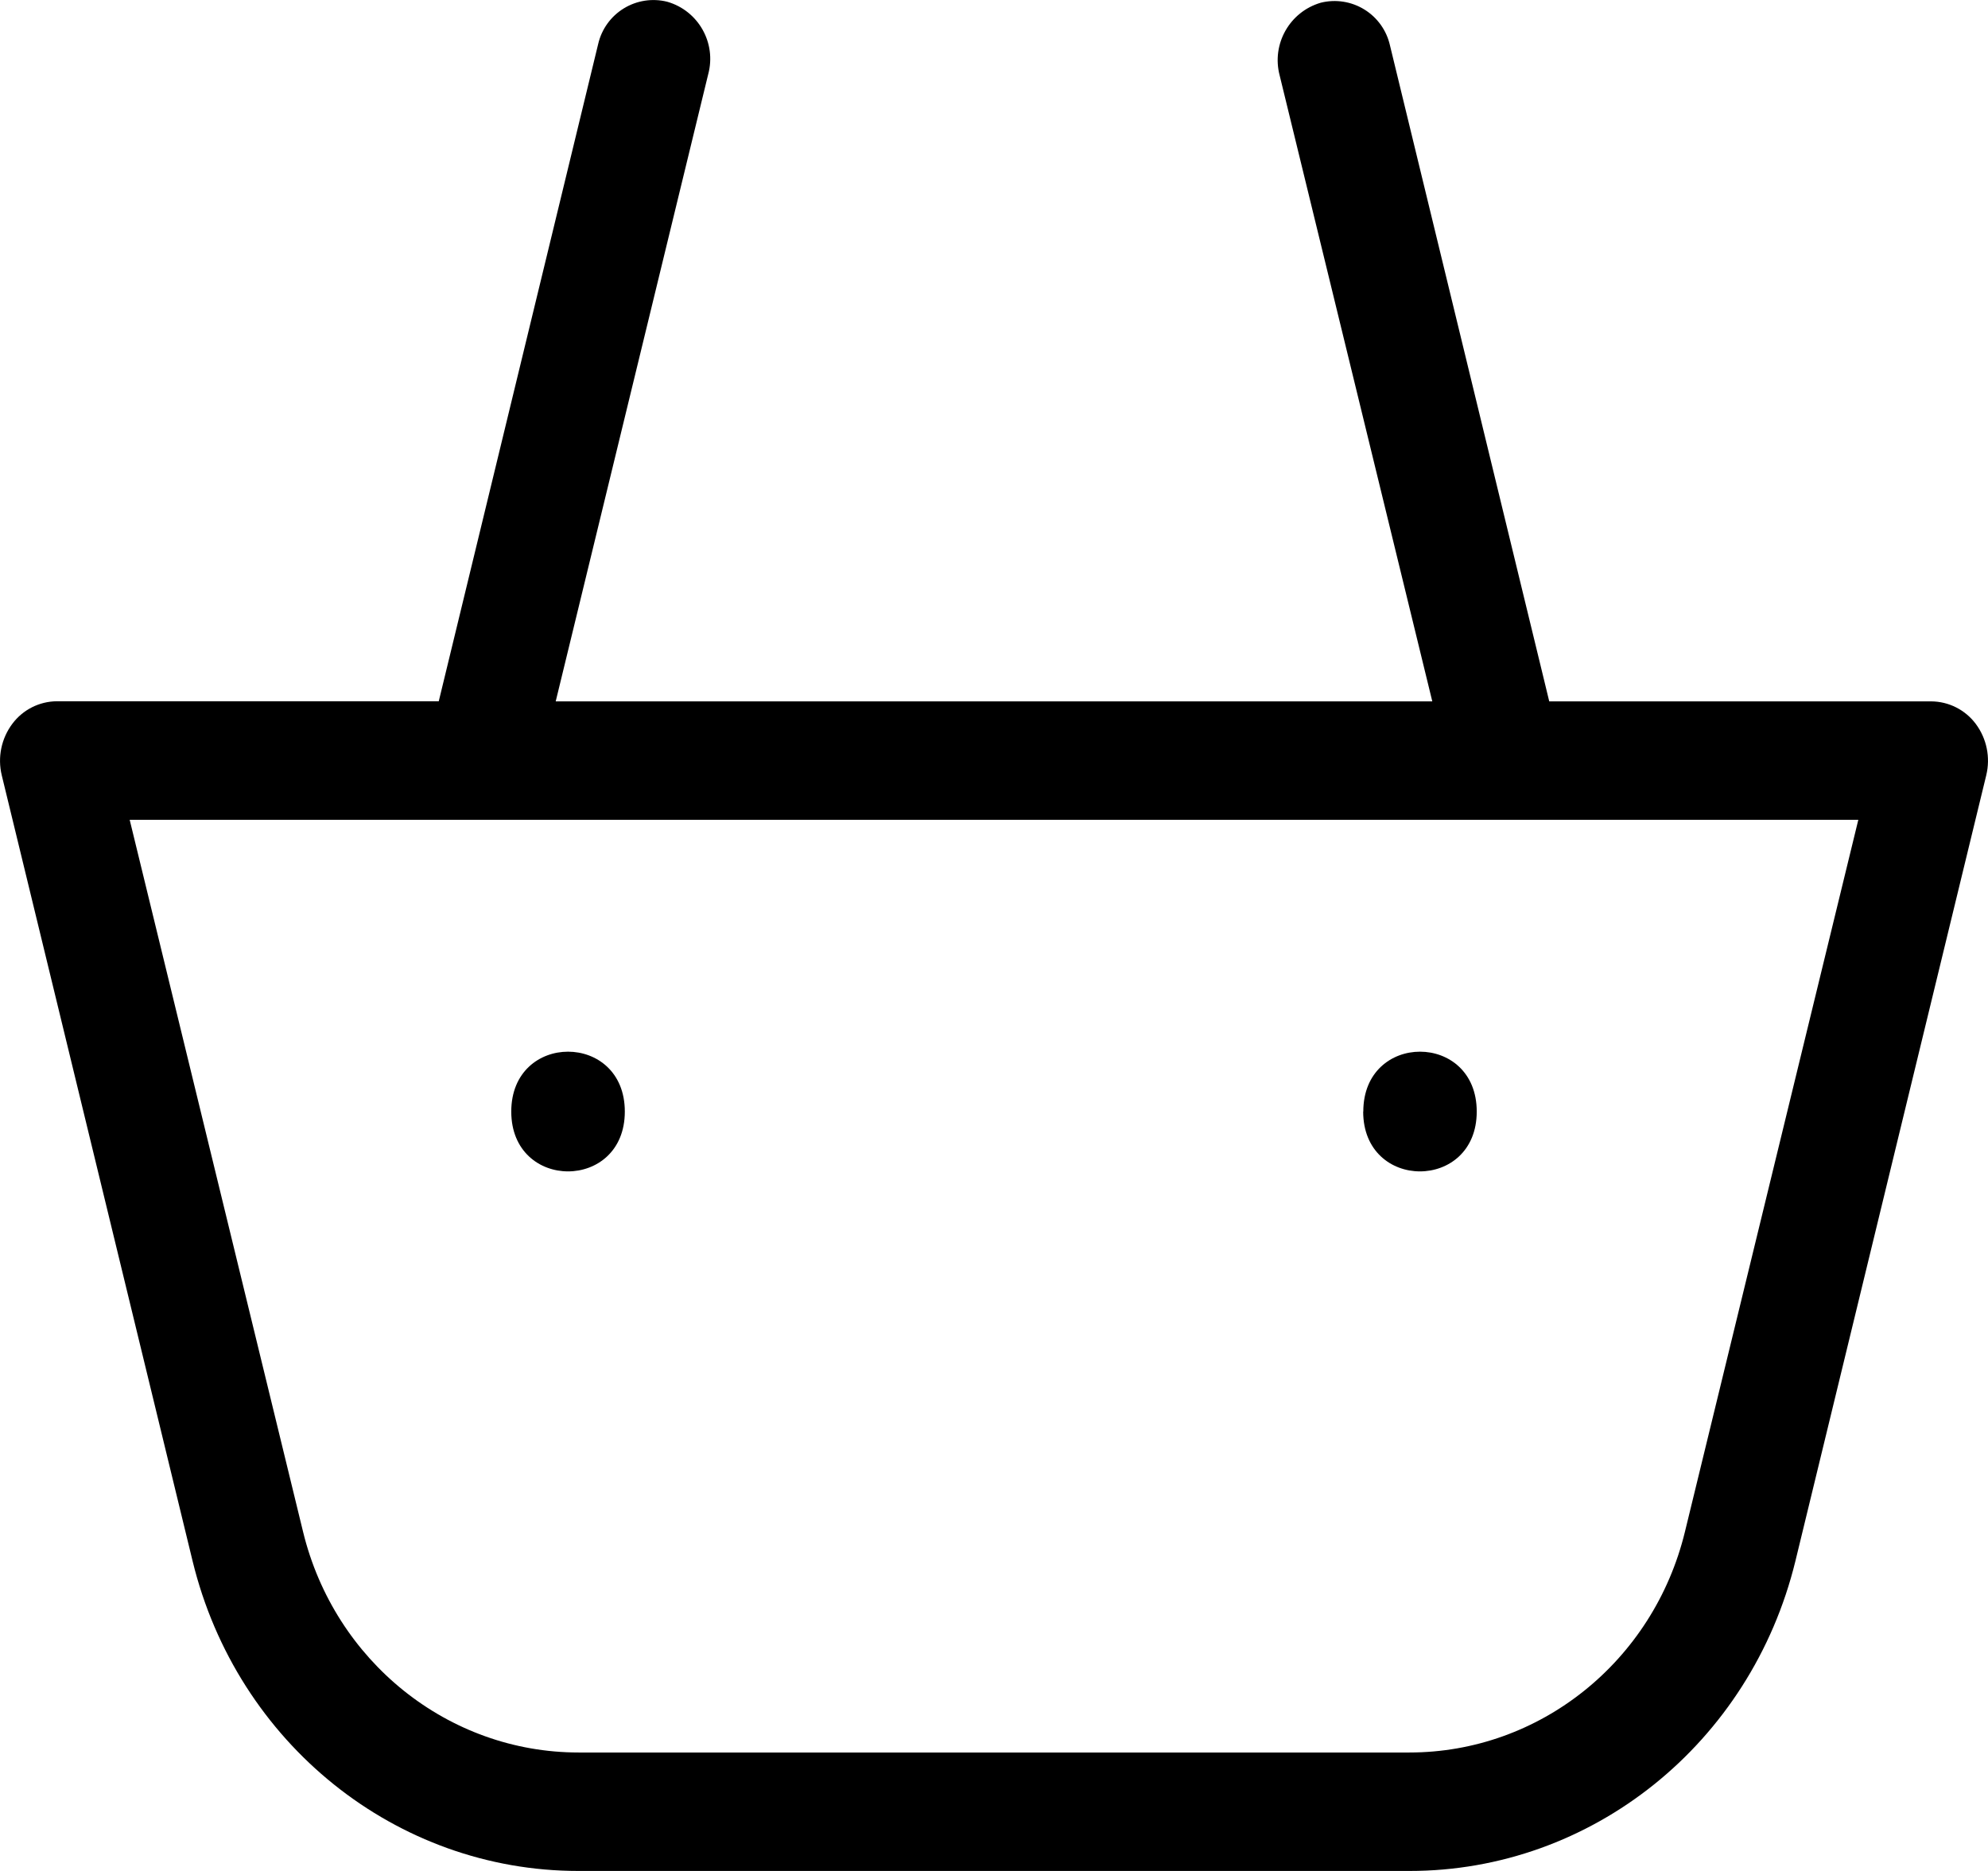
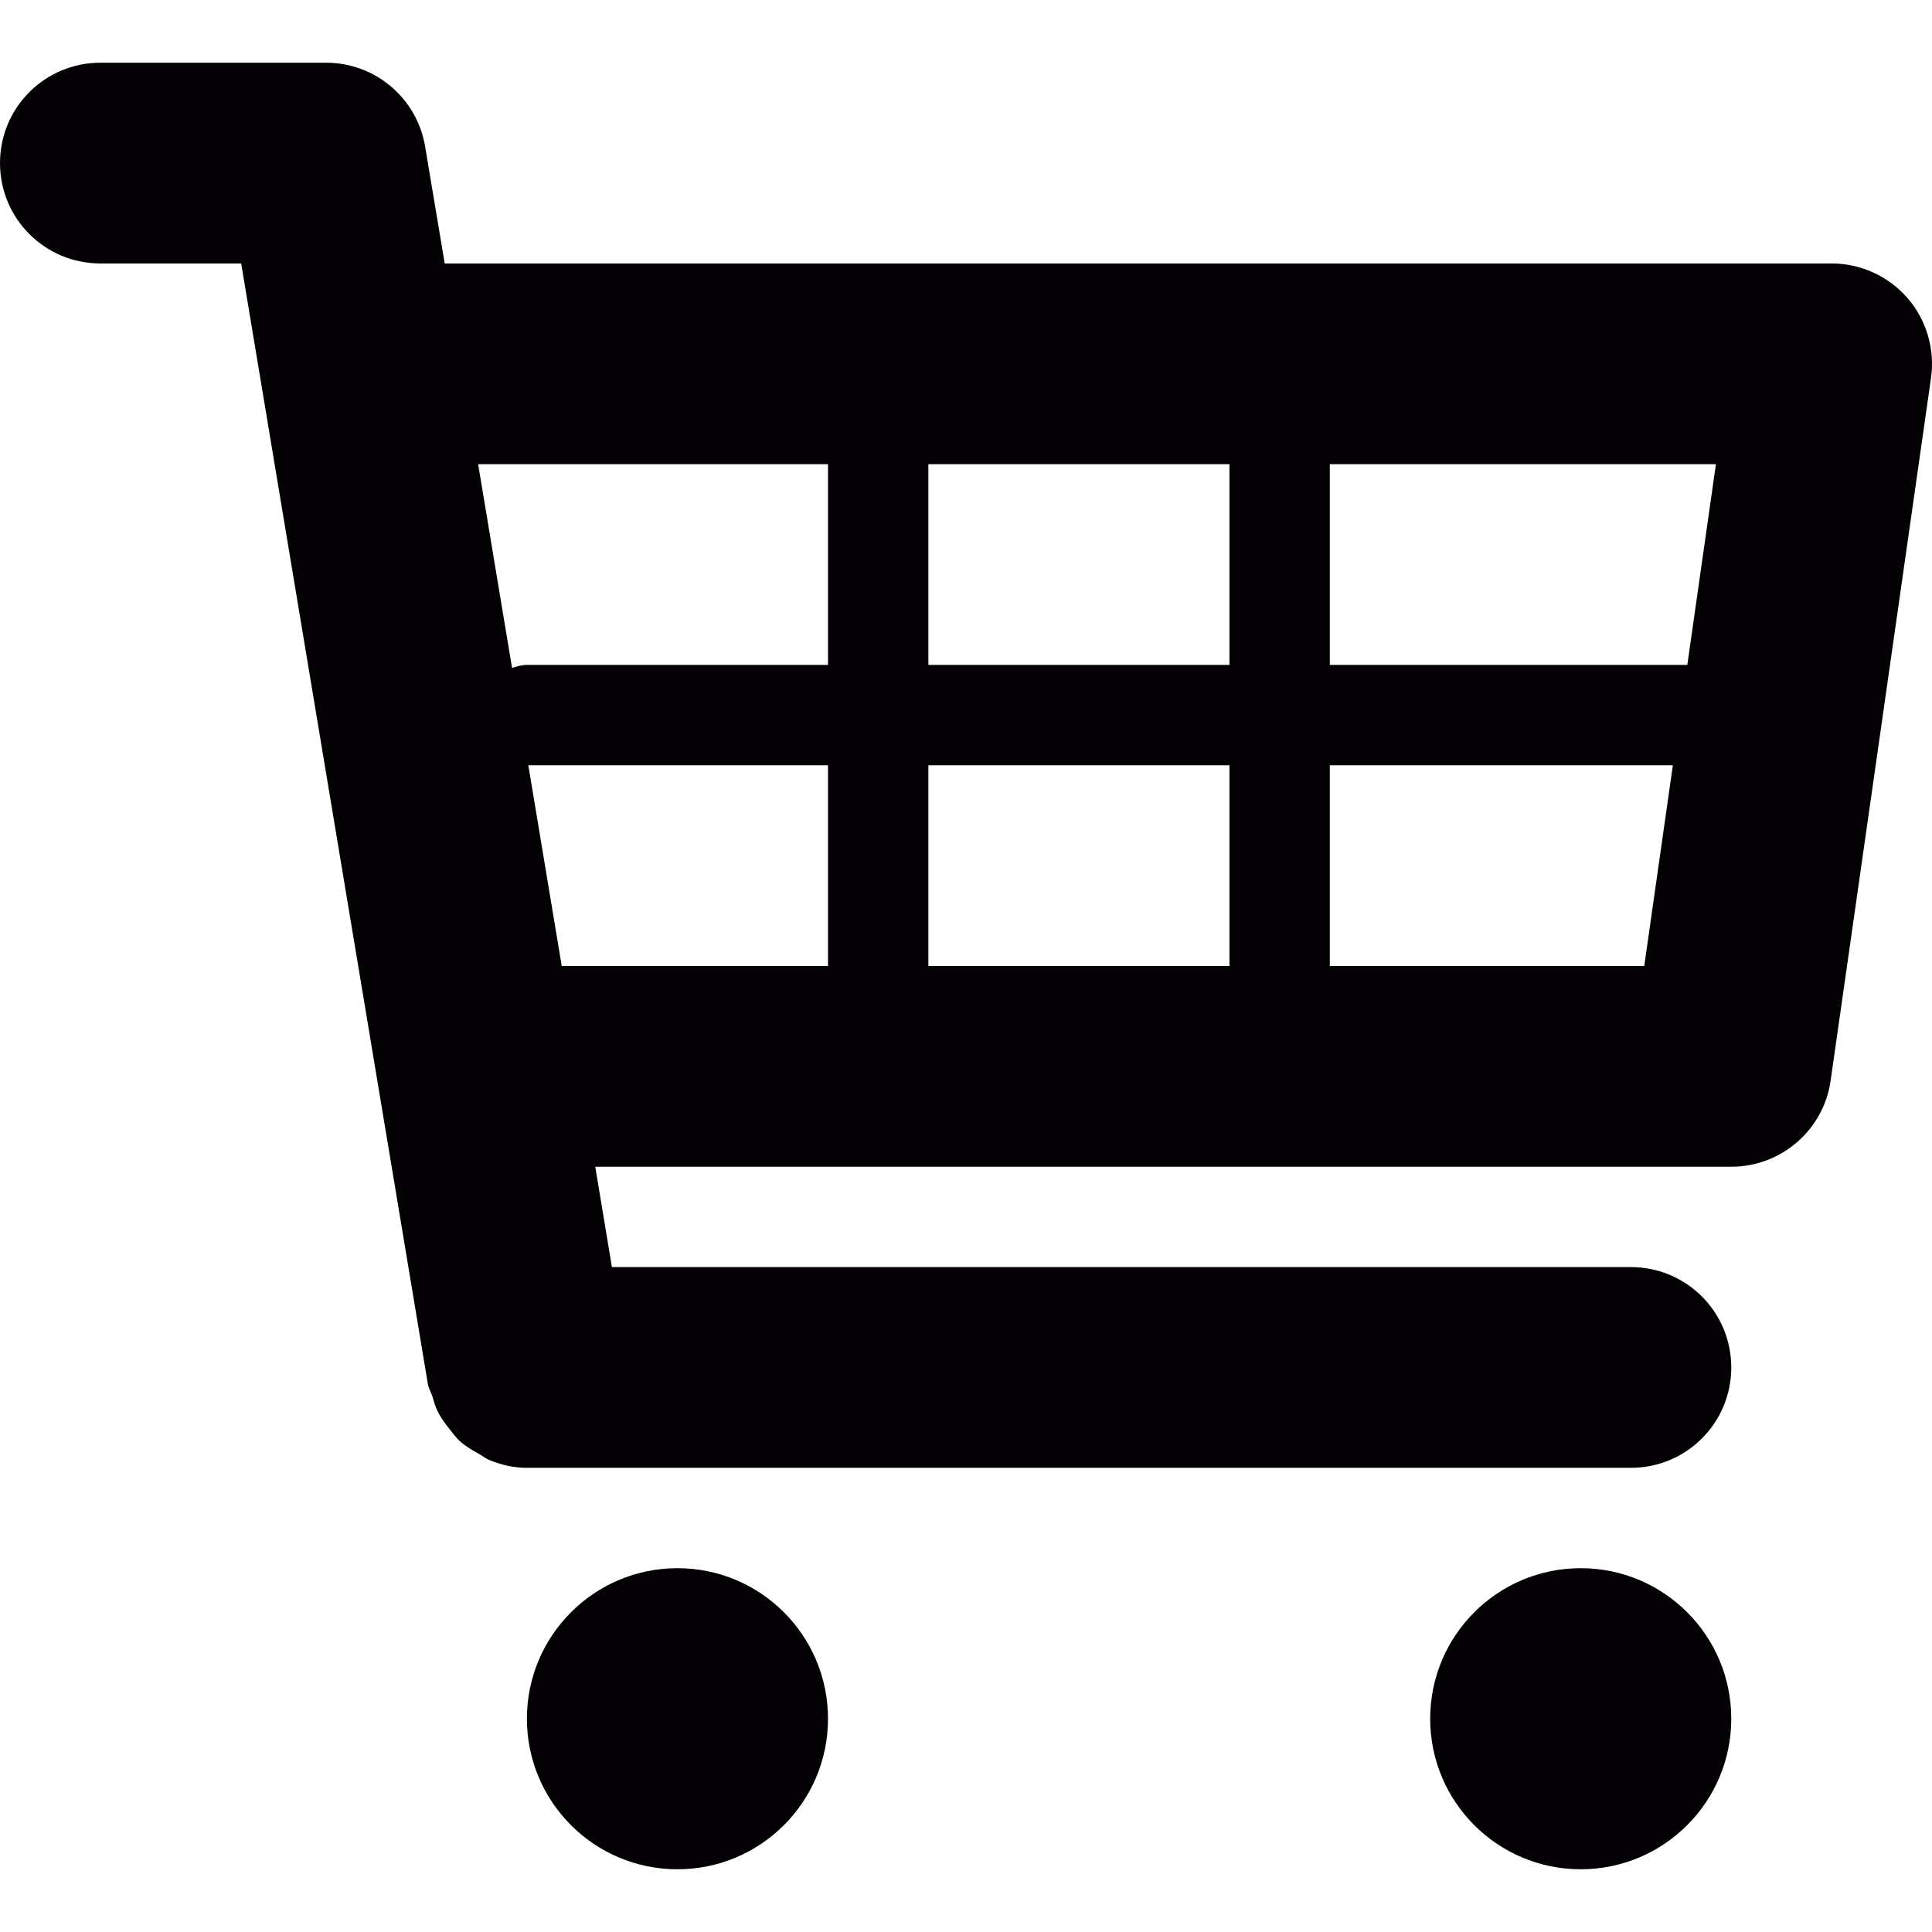
- <svg xmlns="http://www.w3.org/2000/svg" width="17" height="16" viewBox="0 0 17 16">
-   <path transform="translate(-1091 -14)" d="M1102.657 23.506c0 .682.971.682.971 0 0-.683-.97-.683-.97 0zm-7.285 0c0 .682.971.682.971 0 0-.683-.971-.683-.971 0zm11.519-2.495l-1.483 6.09c-.27 1.107-1.241 1.886-2.356 1.886h-7.104c-1.115 0-2.086-.78-2.356-1.886l-1.483-6.09zM1095.948 30h7.104c1.559.001 2.92-1.09 3.301-2.65l1.632-6.72a.527.527 0 0 0-.09-.44.48.48 0 0 0-.381-.192h-3.266l-.045-.186-1.317-5.424a.486.486 0 0 0-.591-.365.512.512 0 0 0-.352.623l1.305 5.352h-7.496l.073-.3 1.231-5.063a.508.508 0 0 0-.35-.62.485.485 0 0 0-.591.362l-1.363 5.62h-3.266a.48.48 0 0 0-.38.192.528.528 0 0 0-.091.441l1.632 6.72c.38 1.56 1.742 2.651 3.301 2.65z" />
+ <svg xmlns="http://www.w3.org/2000/svg" version="1.1" id="Capa_1" x="0px" y="0px" viewBox="0 0 19.25 19.25" style="enable-background:new 0 0 19.25 19.25;" xml:space="preserve">
+   <g>
+     <g id="Layer_1_107_">
+       <g>
+         <path style="fill:#030104;" d="M19.006,2.97c-0.191-0.219-0.466-0.345-0.756-0.345H4.431L4.236,1.461     C4.156,0.979,3.739,0.625,3.25,0.625H1c-0.553,0-1,0.447-1,1s0.447,1,1,1h1.403l1.86,11.164c0.008,0.045,0.031,0.082,0.045,0.124     c0.016,0.053,0.029,0.103,0.054,0.151c0.032,0.066,0.075,0.122,0.12,0.179c0.031,0.039,0.059,0.078,0.095,0.112     c0.058,0.054,0.125,0.092,0.193,0.13c0.038,0.021,0.071,0.049,0.112,0.065c0.116,0.047,0.238,0.075,0.367,0.075     c0.001,0,11.001,0,11.001,0c0.553,0,1-0.447,1-1s-0.447-1-1-1H6.097l-0.166-1H17.25c0.498,0,0.92-0.366,0.99-0.858l1-7     C19.281,3.479,19.195,3.188,19.006,2.97z M17.097,4.625l-0.285,2H13.25v-2H17.097z M12.25,4.625v2h-3v-2H12.25z M12.25,7.625v2     h-3v-2H12.25z M8.25,4.625v2h-3c-0.053,0-0.101,0.015-0.148,0.03l-0.338-2.03H8.25z M5.264,7.625H8.25v2H5.597L5.264,7.625z      M13.25,9.625v-2h3.418l-0.285,2H13.25z" />
+         <circle style="fill:#030104;" cx="6.75" cy="17.125" r="1.5" />
+         <circle style="fill:#030104;" cx="15.75" cy="17.125" r="1.5" />
+       </g>
+     </g>
+   </g>
+   <g>
+ </g>
+   <g>
+ </g>
+   <g>
+ </g>
+   <g>
+ </g>
+   <g>
+ </g>
+   <g>
+ </g>
+   <g>
+ </g>
+   <g>
+ </g>
+   <g>
+ </g>
+   <g>
+ </g>
+   <g>
+ </g>
+   <g>
+ </g>
+   <g>
+ </g>
+   <g>
+ </g>
+   <g>
+ </g>
</svg>
